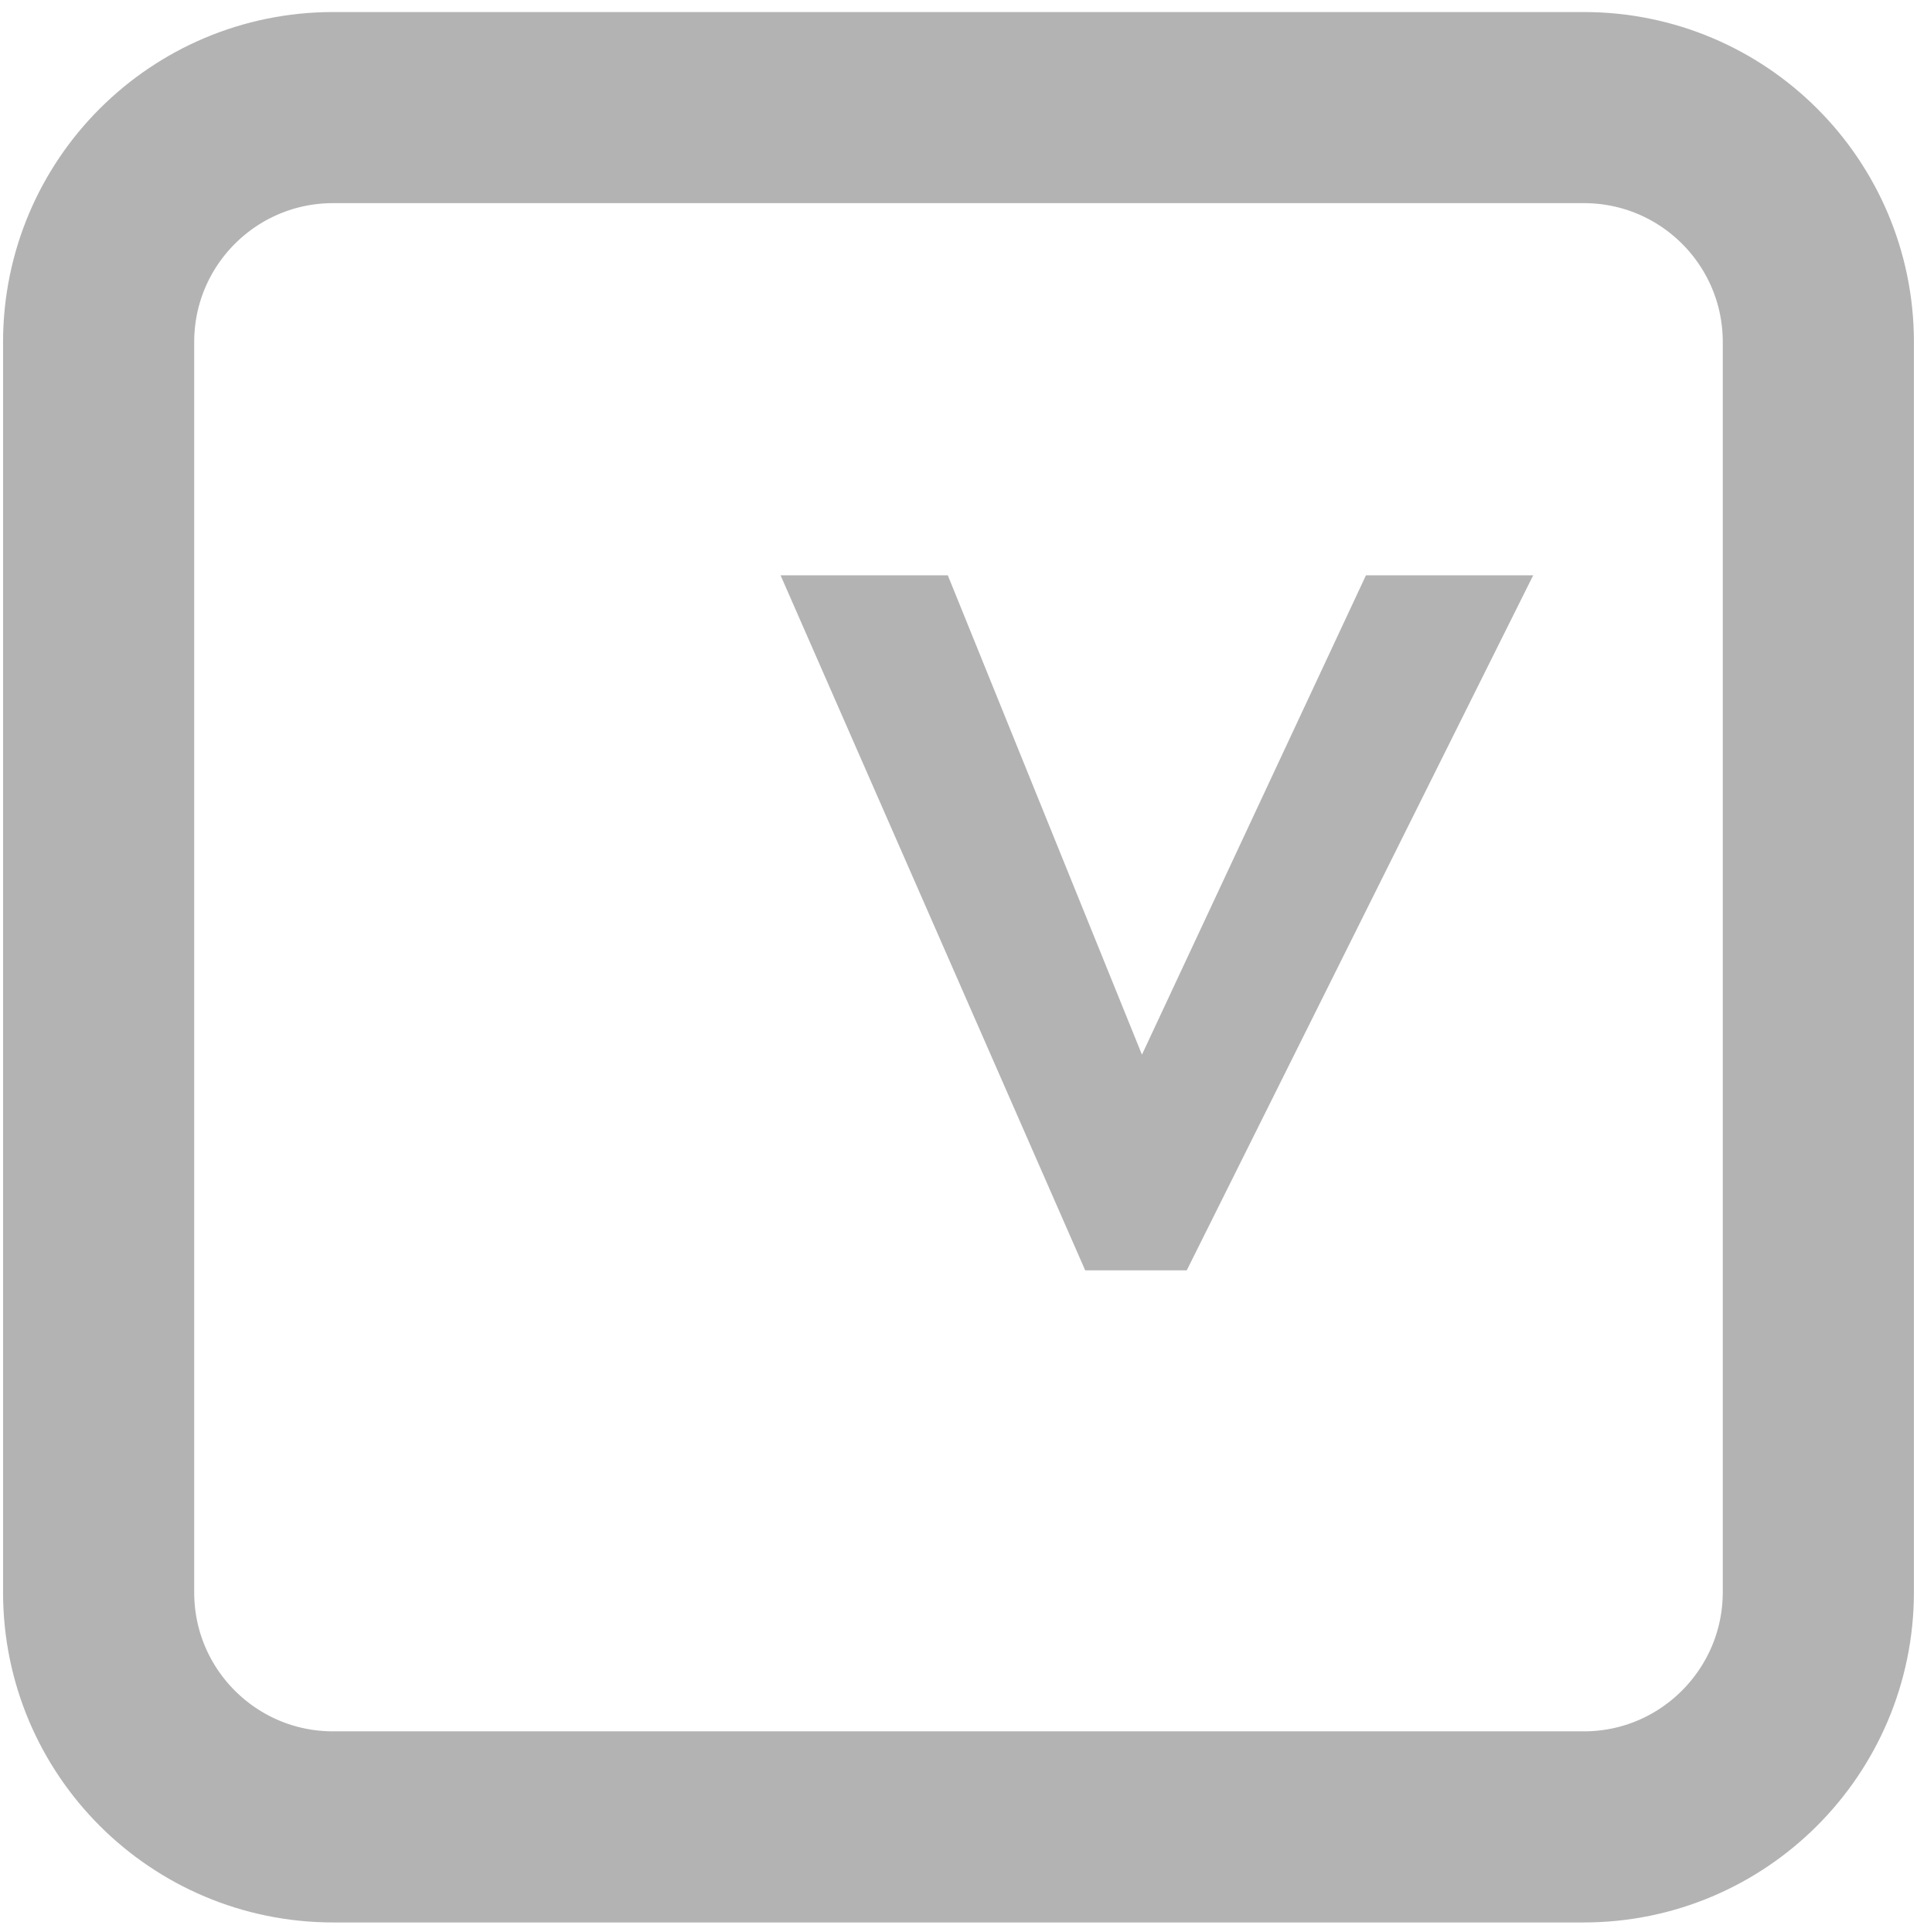
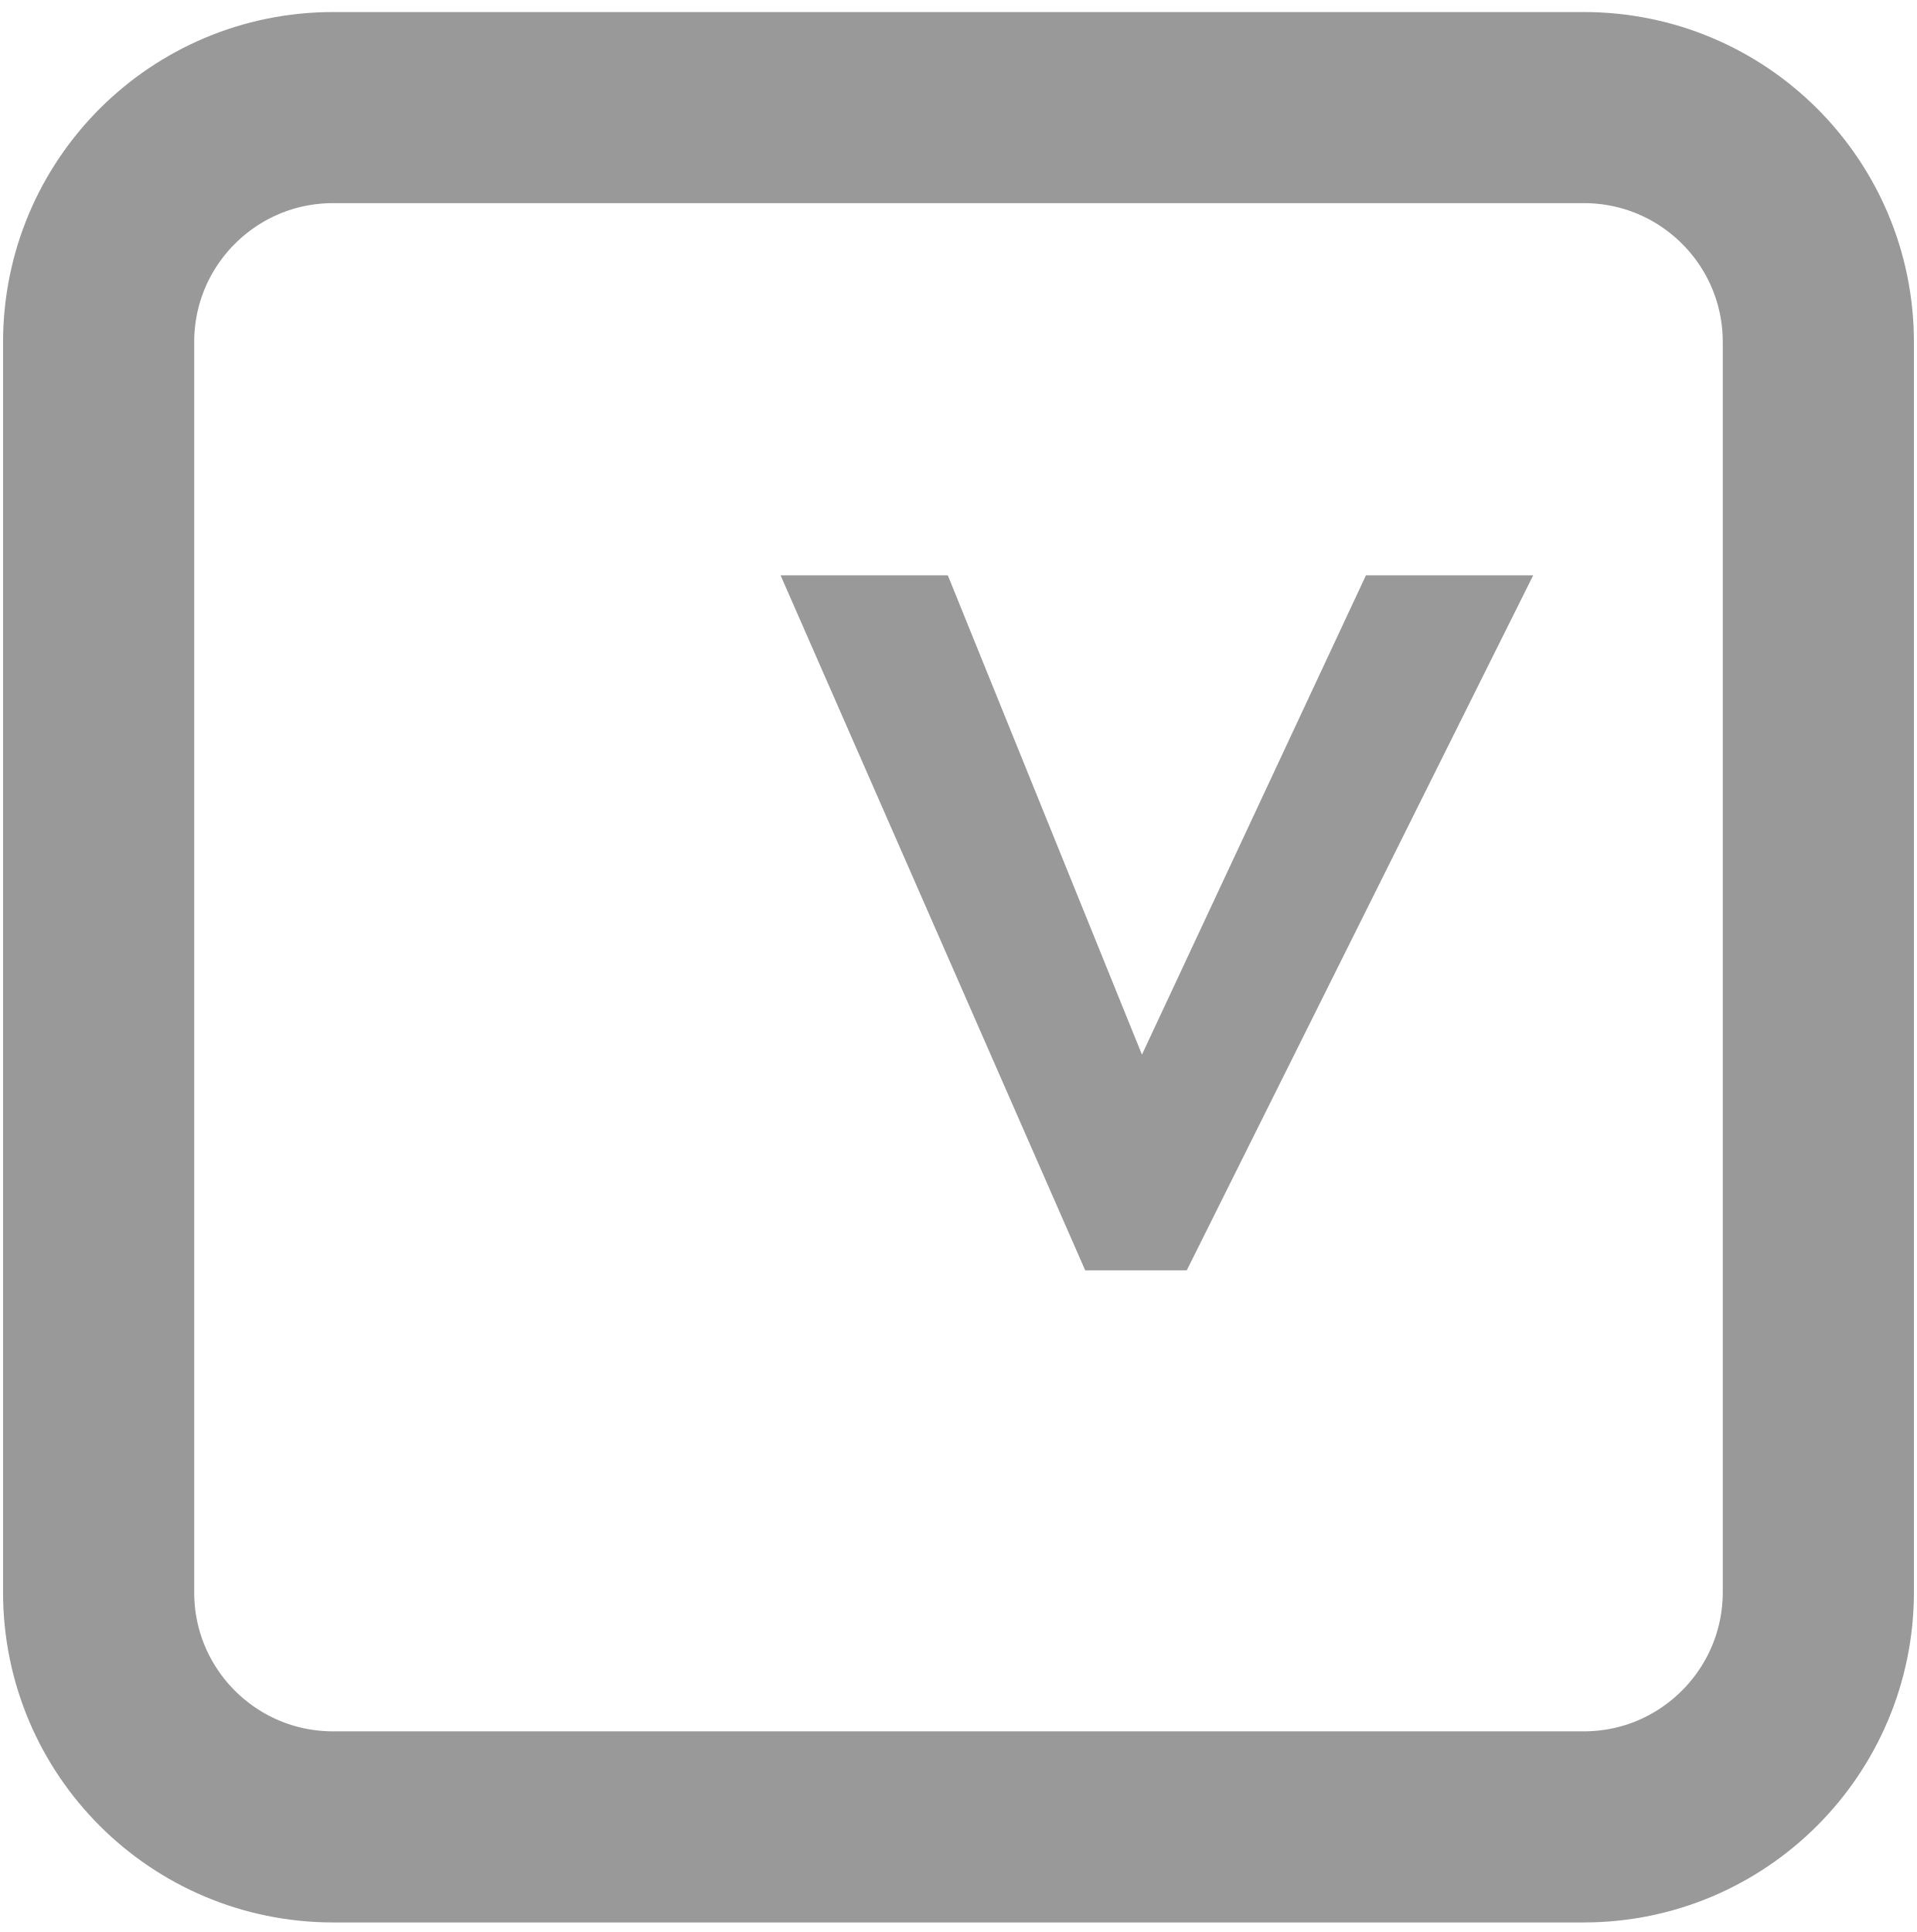
<svg xmlns="http://www.w3.org/2000/svg" version="1.1" id="Layer_1" x="0px" y="0px" viewBox="9.596 9.636 10.029 10.11" enable-background="new 9.596 9.636 10.029 10.11" xml:space="preserve">
  <g>
-     <path fill="none" stroke="#B3B3B3" stroke-miterlimit="1" d="M17.882,19.196h-6.543c-0.678,0-1.227-0.549-1.227-1.227v-6.543   c0-0.678,0.549-1.227,1.227-1.227h6.543c0.678,0,1.227,0.549,1.227,1.227v6.543C19.108,18.646,18.559,19.196,17.882,19.196z" />
-     <text transform="matrix(0 1.0033 -1 0 12.9297 12.3174)" fill="#B3B3B3" font-family="'Nunito'" font-size="7.497" style="font-weight: bold;">&gt;</text>
+     <path fill="none" stroke="rgb(153,153,153)" stroke-miterlimit="1" d="M17.882,19.196h-6.543c-0.678,0-1.227-0.549-1.227-1.227v-6.543   c0-0.678,0.549-1.227,1.227-1.227h6.543c0.678,0,1.227,0.549,1.227,1.227v6.543C19.108,18.646,18.559,19.196,17.882,19.196z" />
+     <text transform="matrix(0 1.0033 -1 0 12.9297 12.3174)" fill="rgb(153,153,153)" font-family="'Nunito'" font-size="7.497" style="font-weight: bold;">&gt;</text>
  </g>
</svg>
